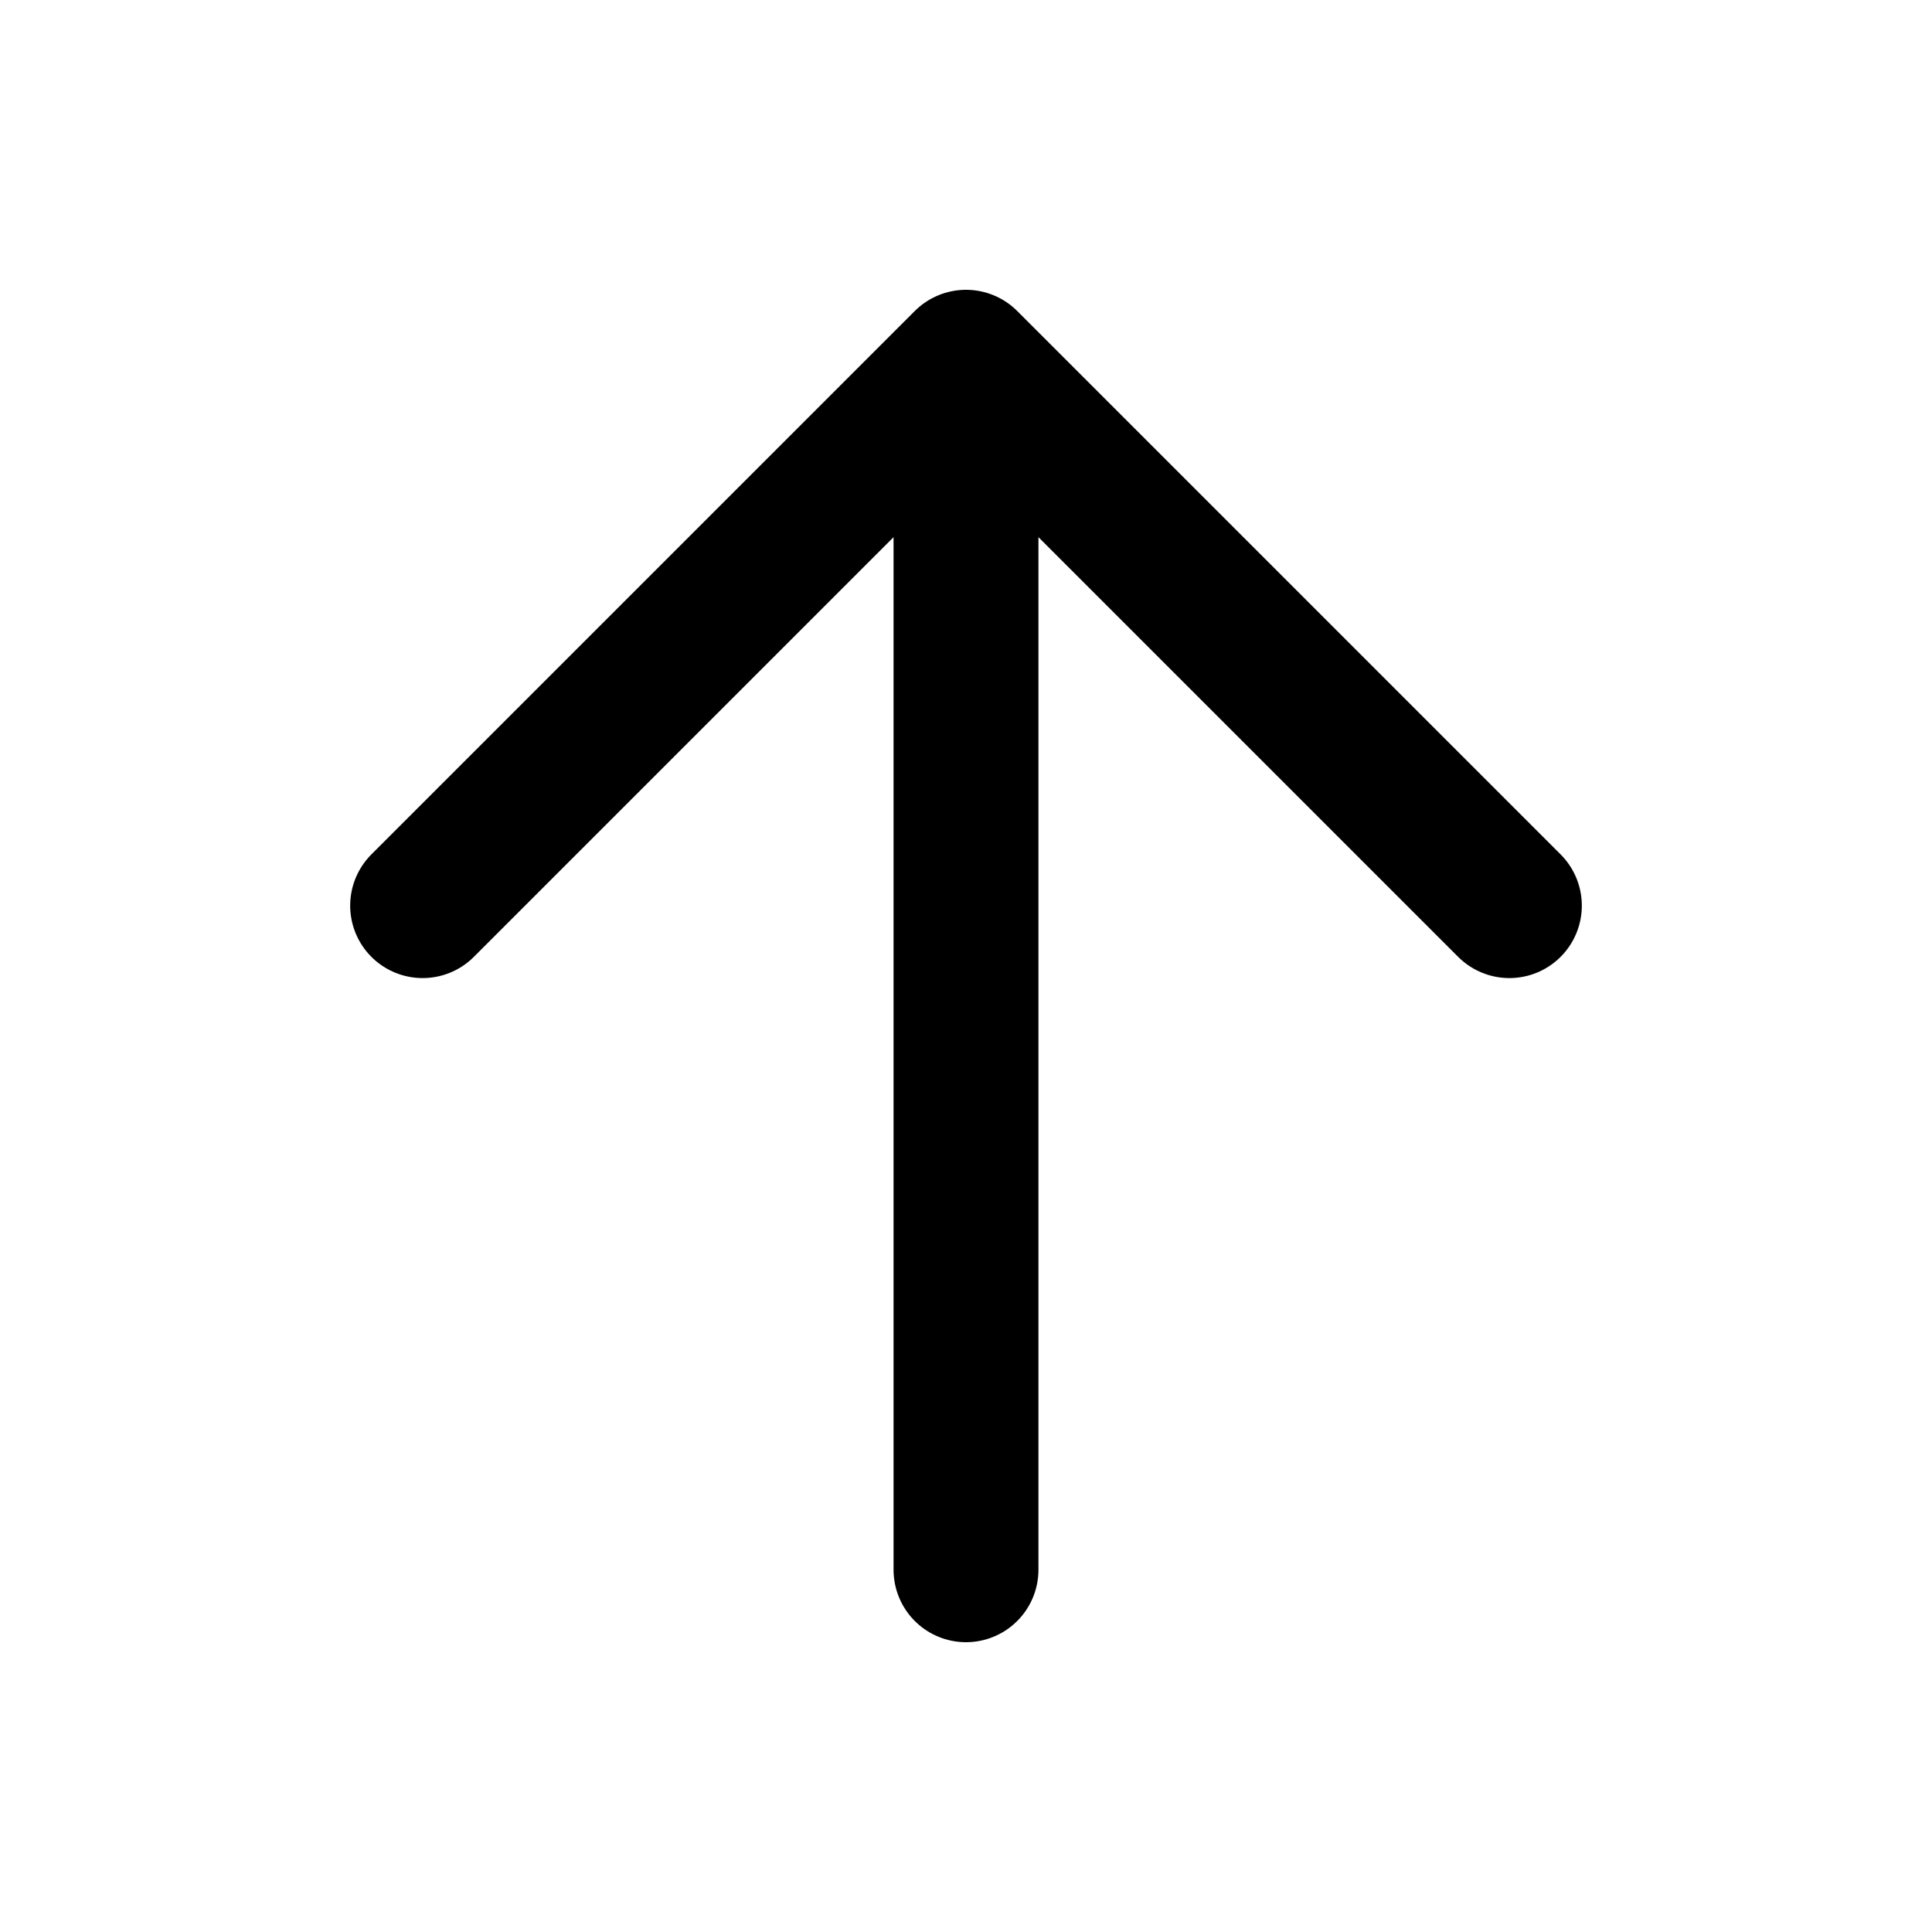
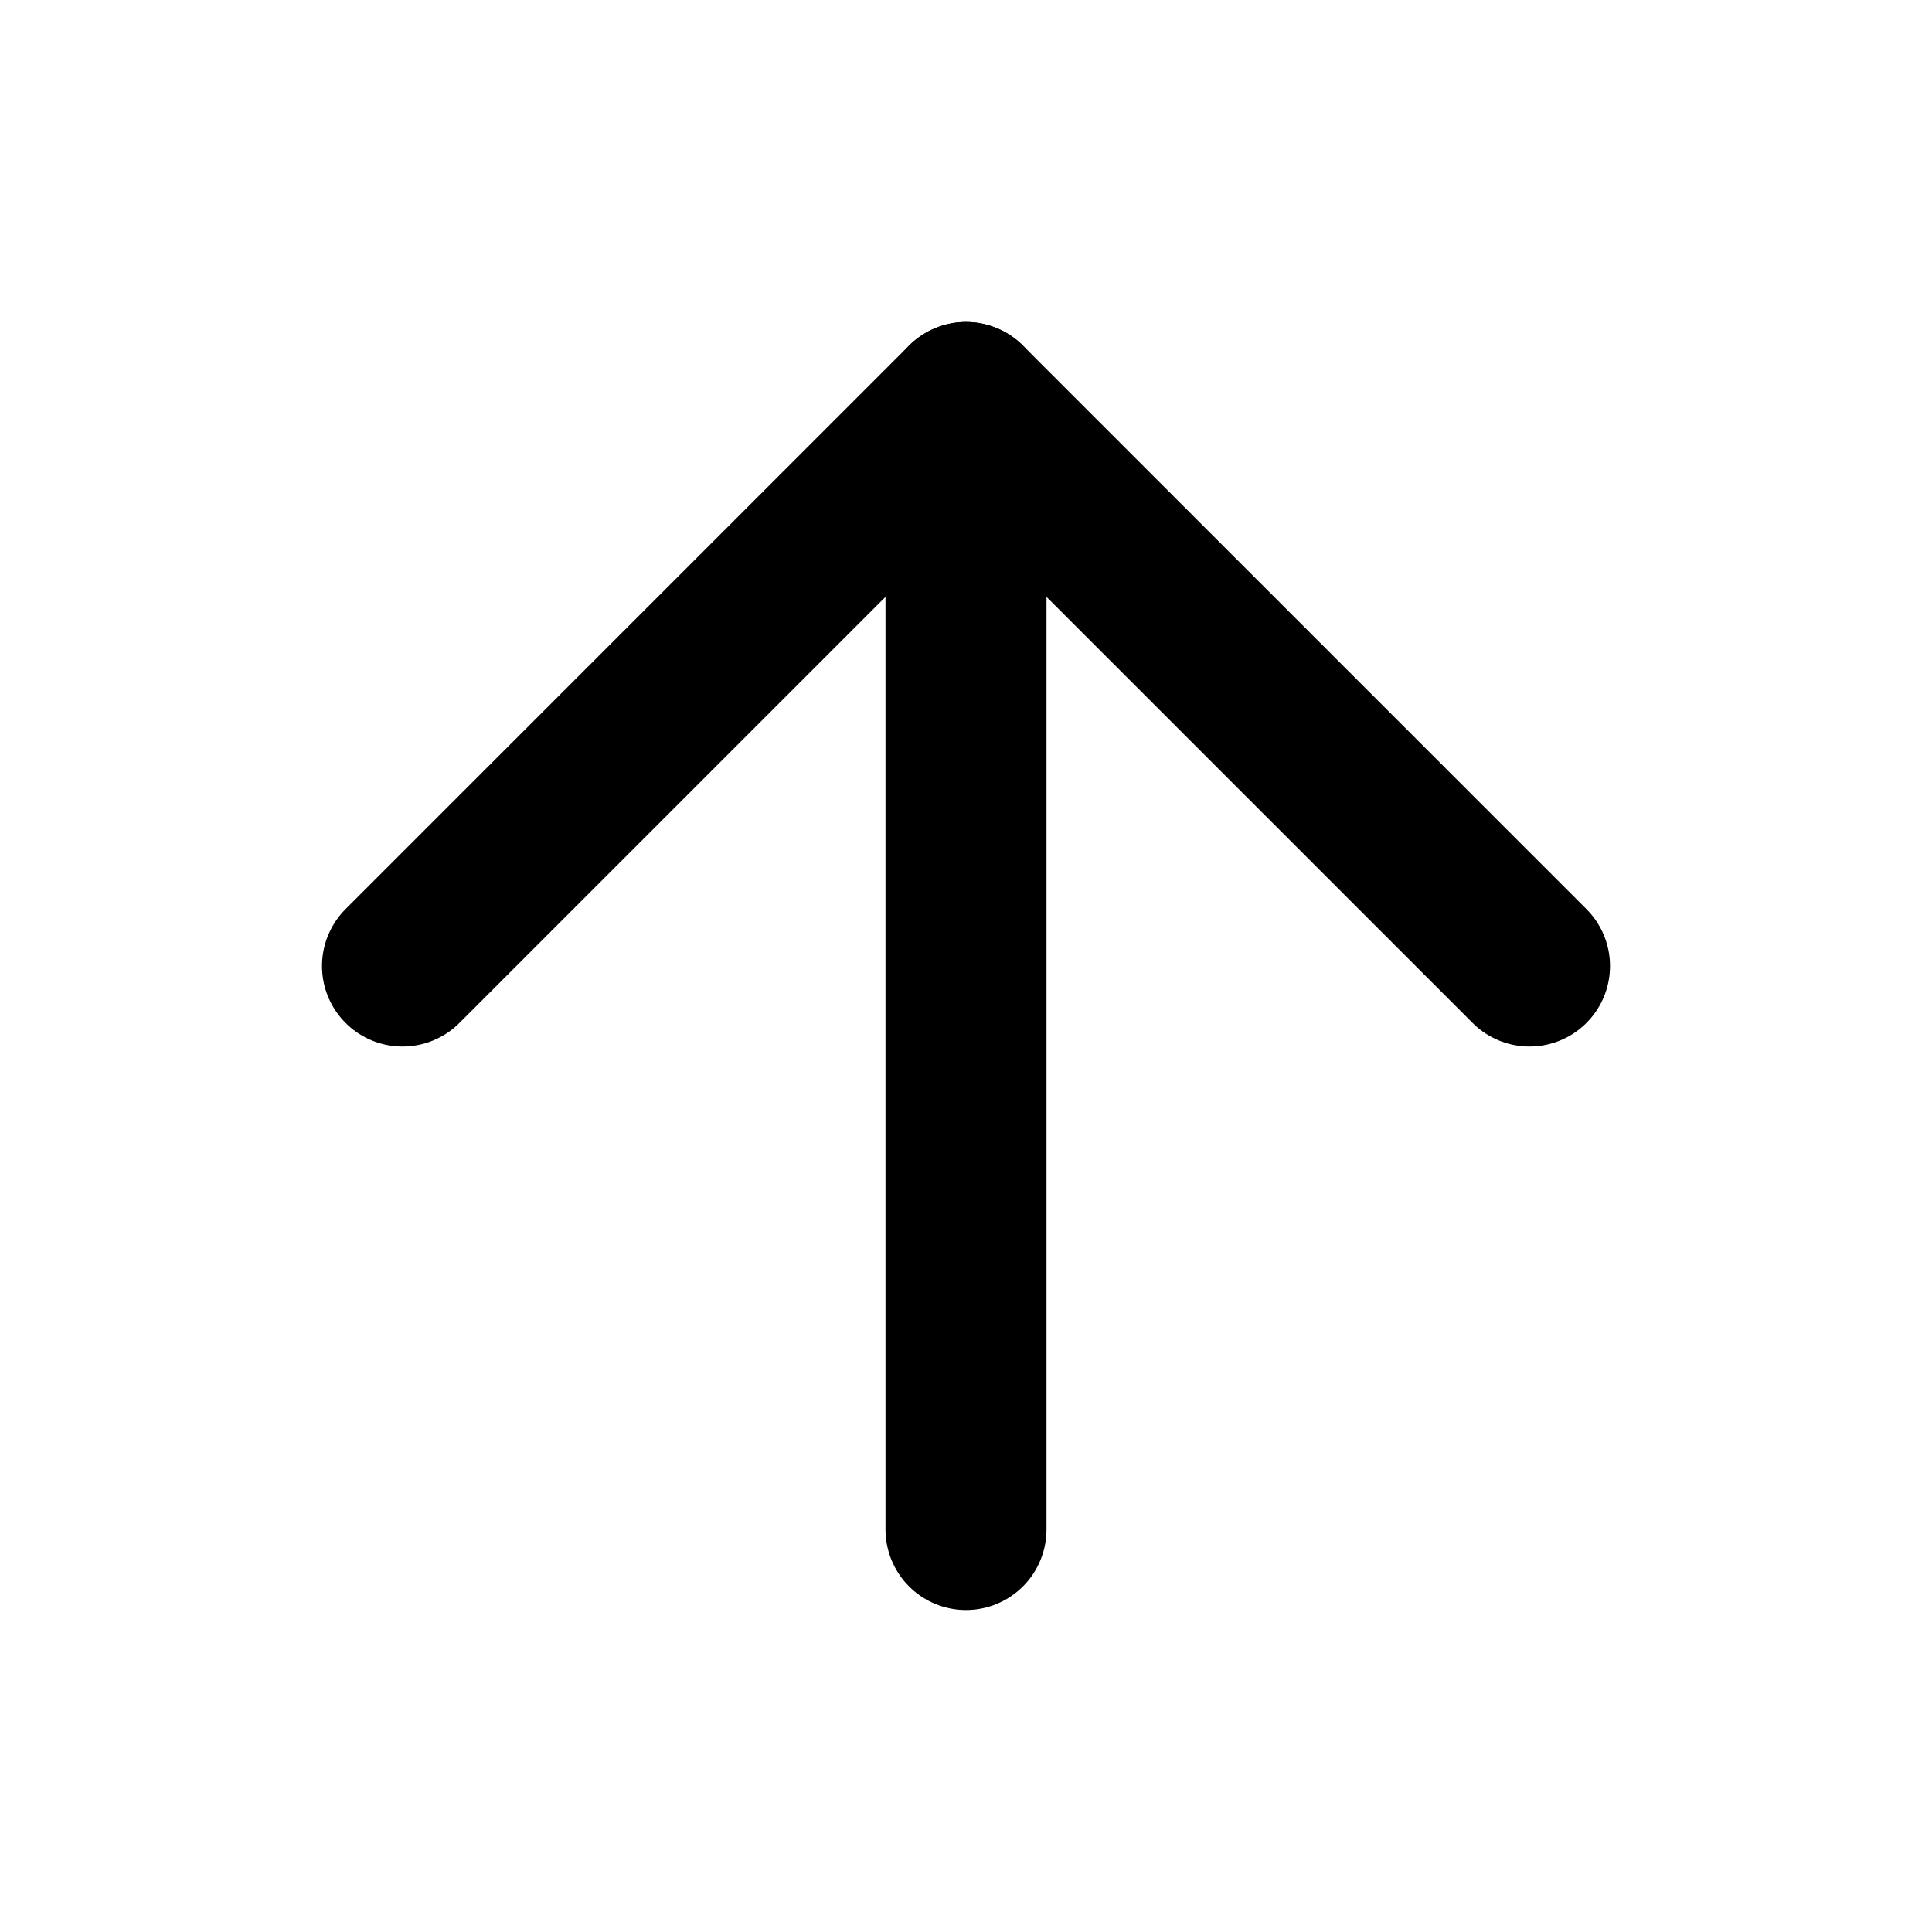
- <svg xmlns="http://www.w3.org/2000/svg" width="16" height="16" viewBox="0 0 16 16" fill="none">
-   <path d="M8 3L12.5 7.5M8 3L3.5 7.5M8 3V13" stroke="black" stroke-width="1.2" stroke-linecap="round" stroke-linejoin="round" />
+ <svg xmlns="http://www.w3.org/2000/svg" class="lucide lucide-arrow-up" width="24" height="24" viewBox="0 0 24 24" fill="none" stroke="currentColor" stroke-width="2" stroke-linecap="round" stroke-linejoin="round">
+   <path d="m5 12 7-7 7 7" />
+   <path d="M12 19V5" />
</svg>
